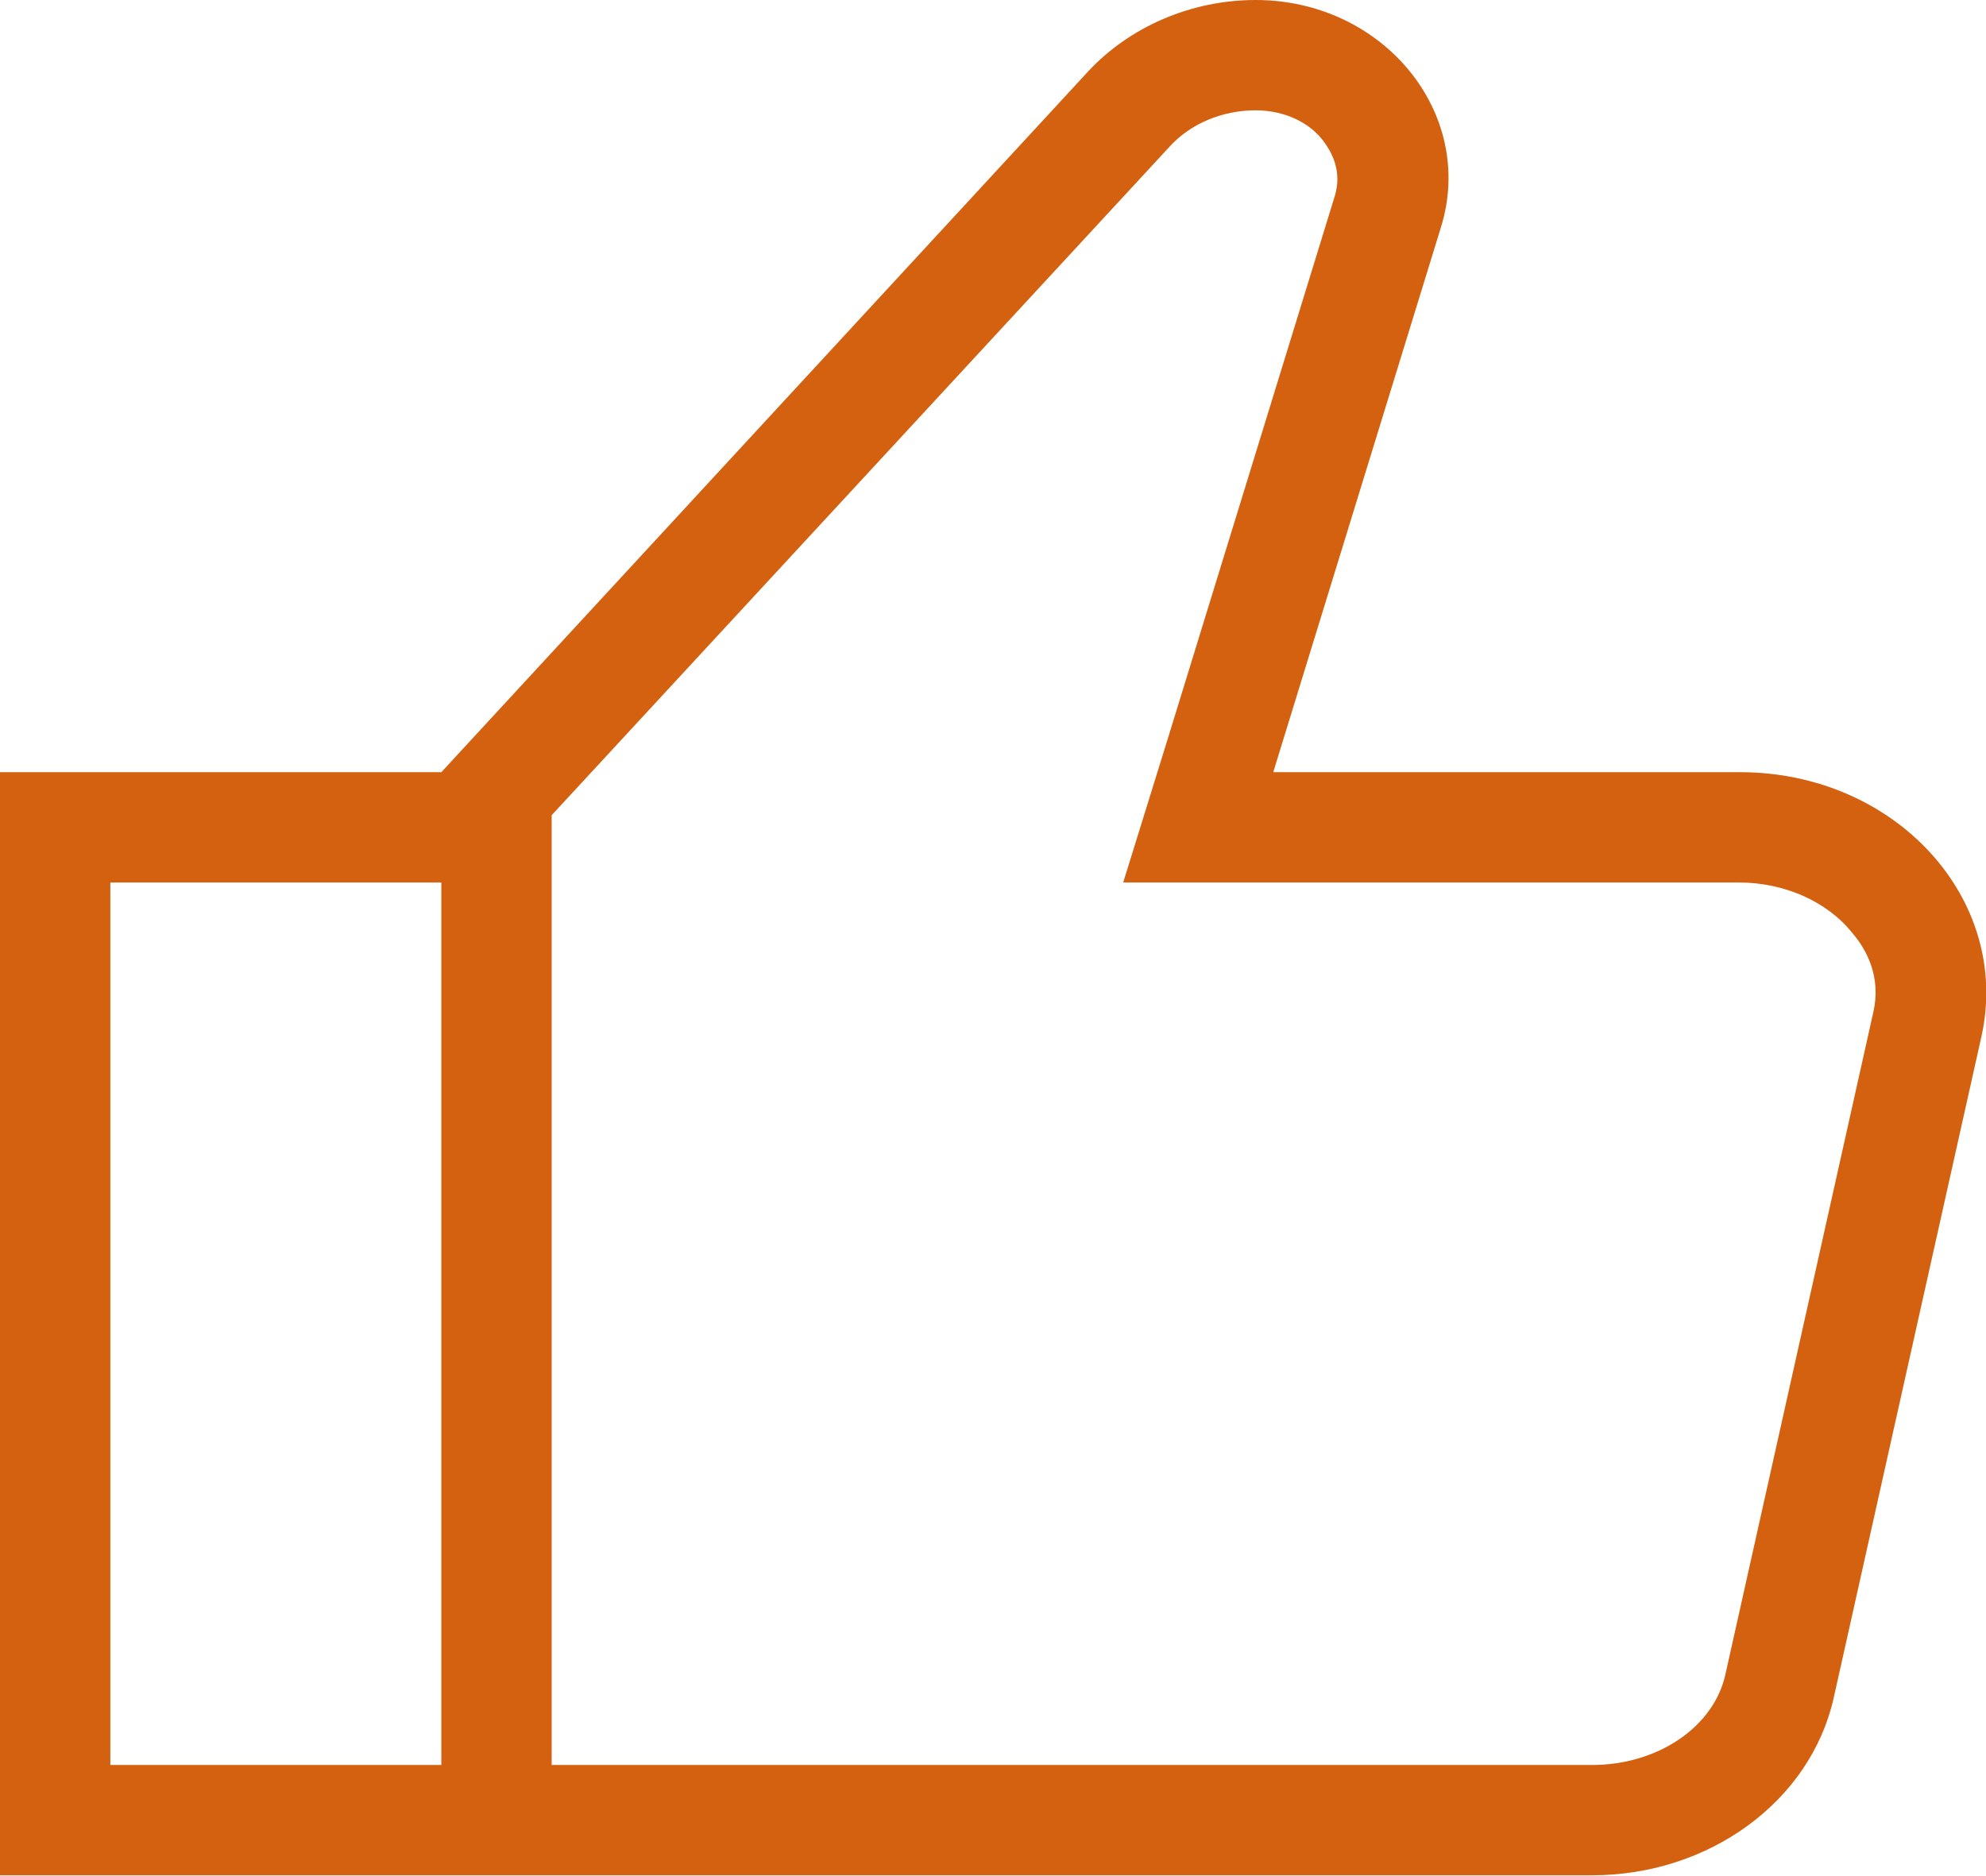
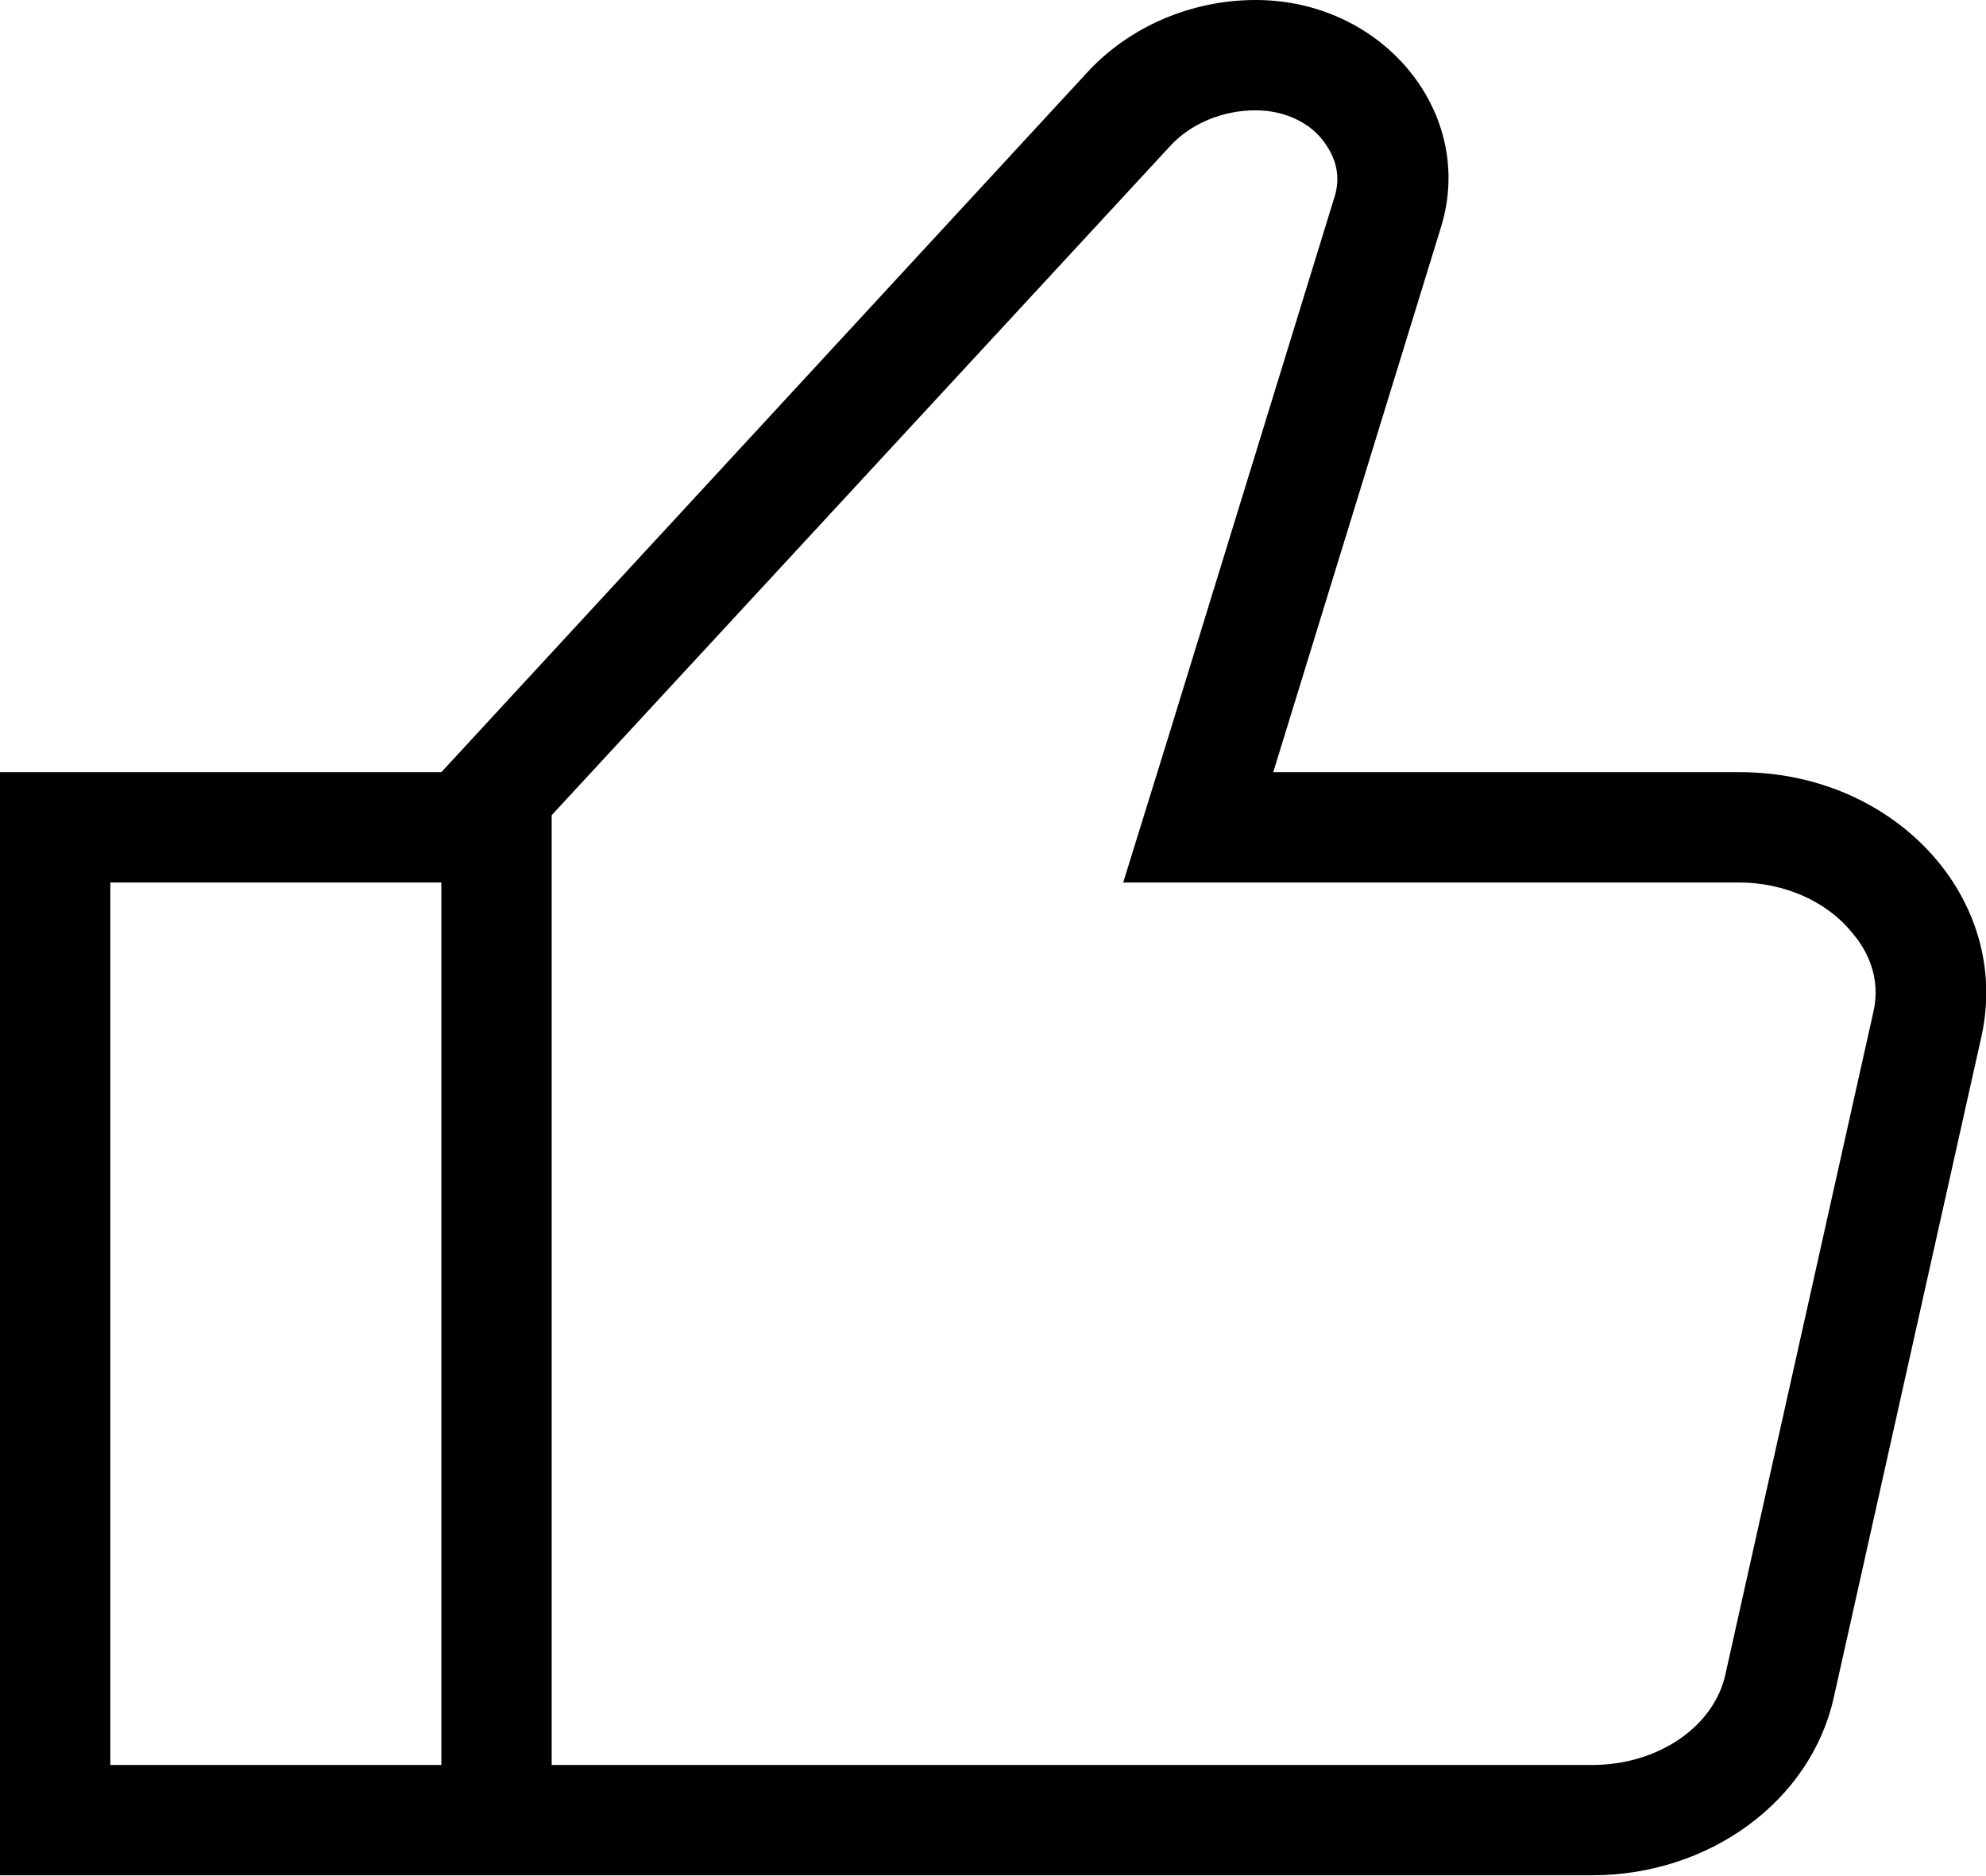
- <svg xmlns="http://www.w3.org/2000/svg" width="18" height="17" viewBox="0 0 18 17" fill="none">
-   <path d="M15.77 7H11.54L13.06 2.06C13.38 1.03 12.54 0 11.38 0C10.8 0 10.24 0.24 9.86 0.65L4 7H0V17H4H5H14.43C15.49 17 16.41 16.33 16.62 15.39L17.96 9.39C18.23 8.15 17.18 7 15.77 7ZM4 16H1V8H4V16ZM16.98 9.17L15.64 15.17C15.54 15.65 15.03 16 14.43 16H5V7.39L10.6 1.33C10.79 1.12 11.08 1 11.38 1C11.64 1 11.88 1.11 12.01 1.3C12.08 1.4 12.16 1.56 12.1 1.77L10.58 6.71L10.18 8H11.53H15.76C16.17 8 16.56 8.17 16.79 8.46C16.92 8.61 17.05 8.86 16.98 9.17Z" fill="#D46110" />
+ <svg xmlns="http://www.w3.org/2000/svg" width="18" height="17" viewBox="0 0 18 17" fill="red">
+   <path d="M15.77 7H11.54L13.06 2.06C13.38 1.03 12.54 0 11.38 0C10.8 0 10.24 0.24 9.86 0.65L4 7H0V17H4H5H14.43C15.49 17 16.41 16.33 16.62 15.39L17.96 9.39C18.23 8.15 17.18 7 15.77 7ZM4 16H1V8H4V16ZM16.98 9.17L15.64 15.17C15.54 15.65 15.03 16 14.43 16H5V7.39L10.6 1.33C10.79 1.12 11.08 1 11.38 1C11.64 1 11.88 1.11 12.01 1.3C12.08 1.4 12.16 1.56 12.1 1.77L10.58 6.71L10.18 8H11.53H15.76C16.17 8 16.56 8.17 16.79 8.46C16.92 8.61 17.05 8.86 16.98 9.17Z" fill="currentColor" />
</svg>
